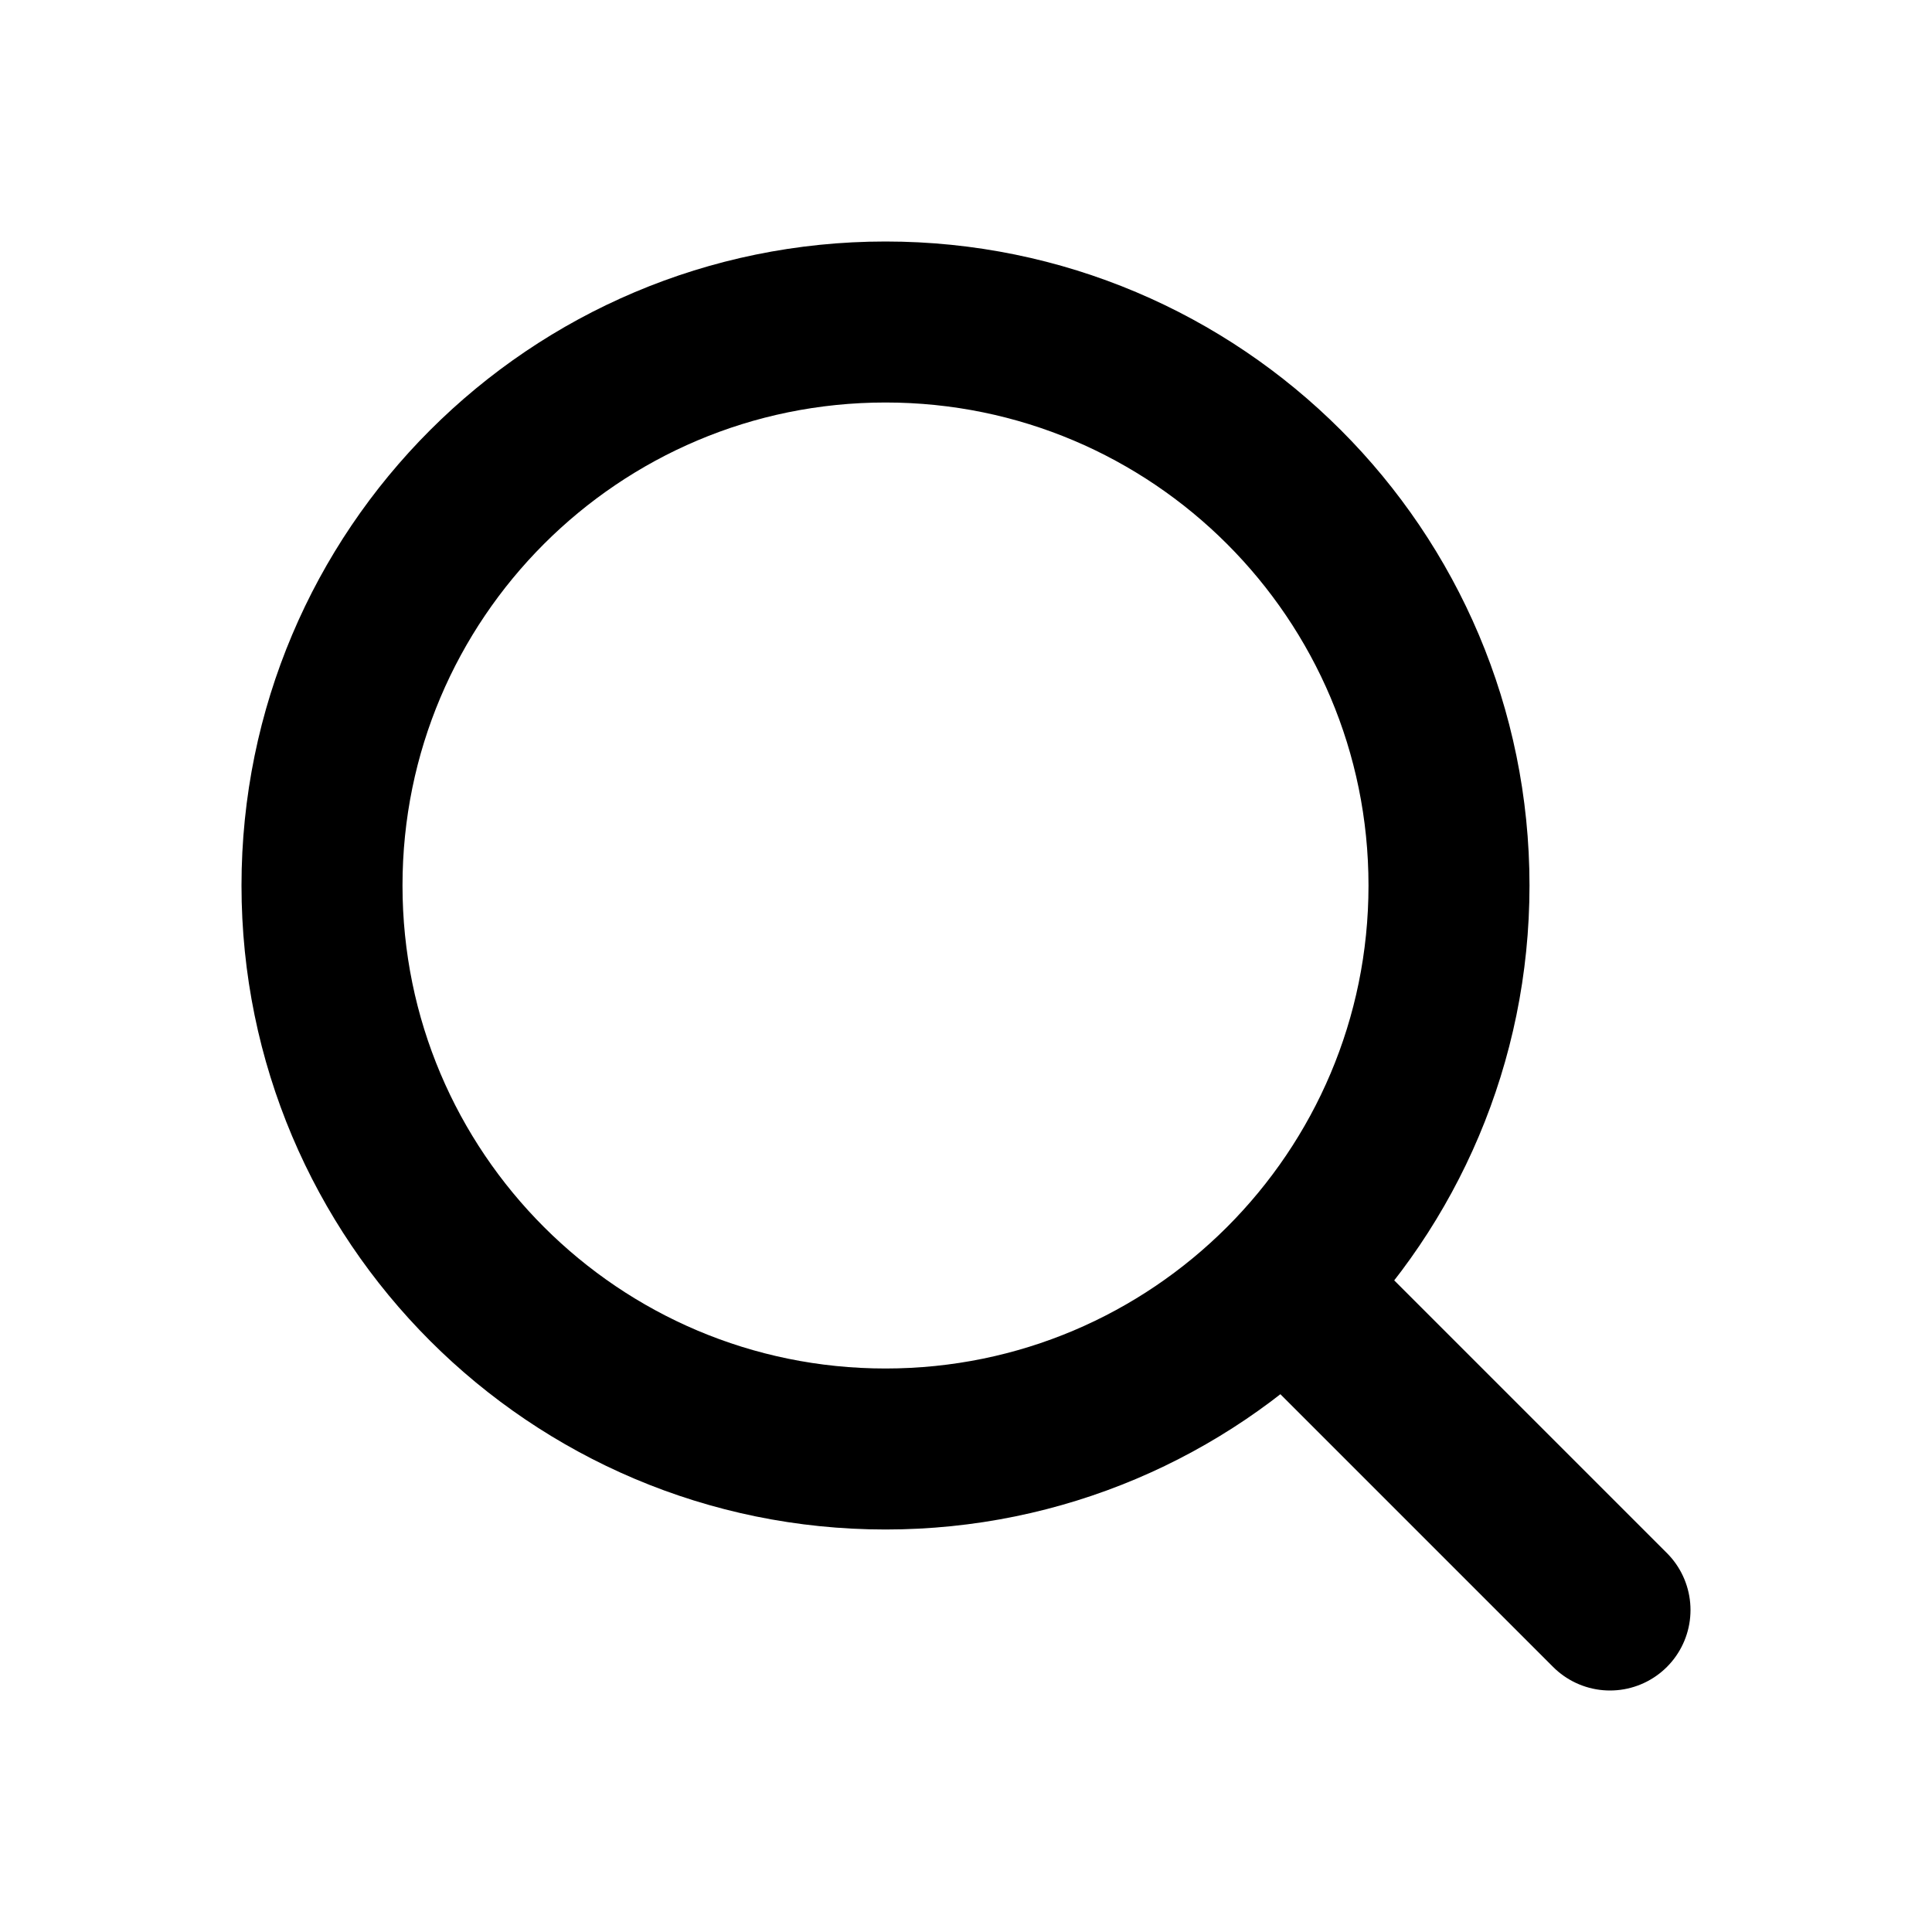
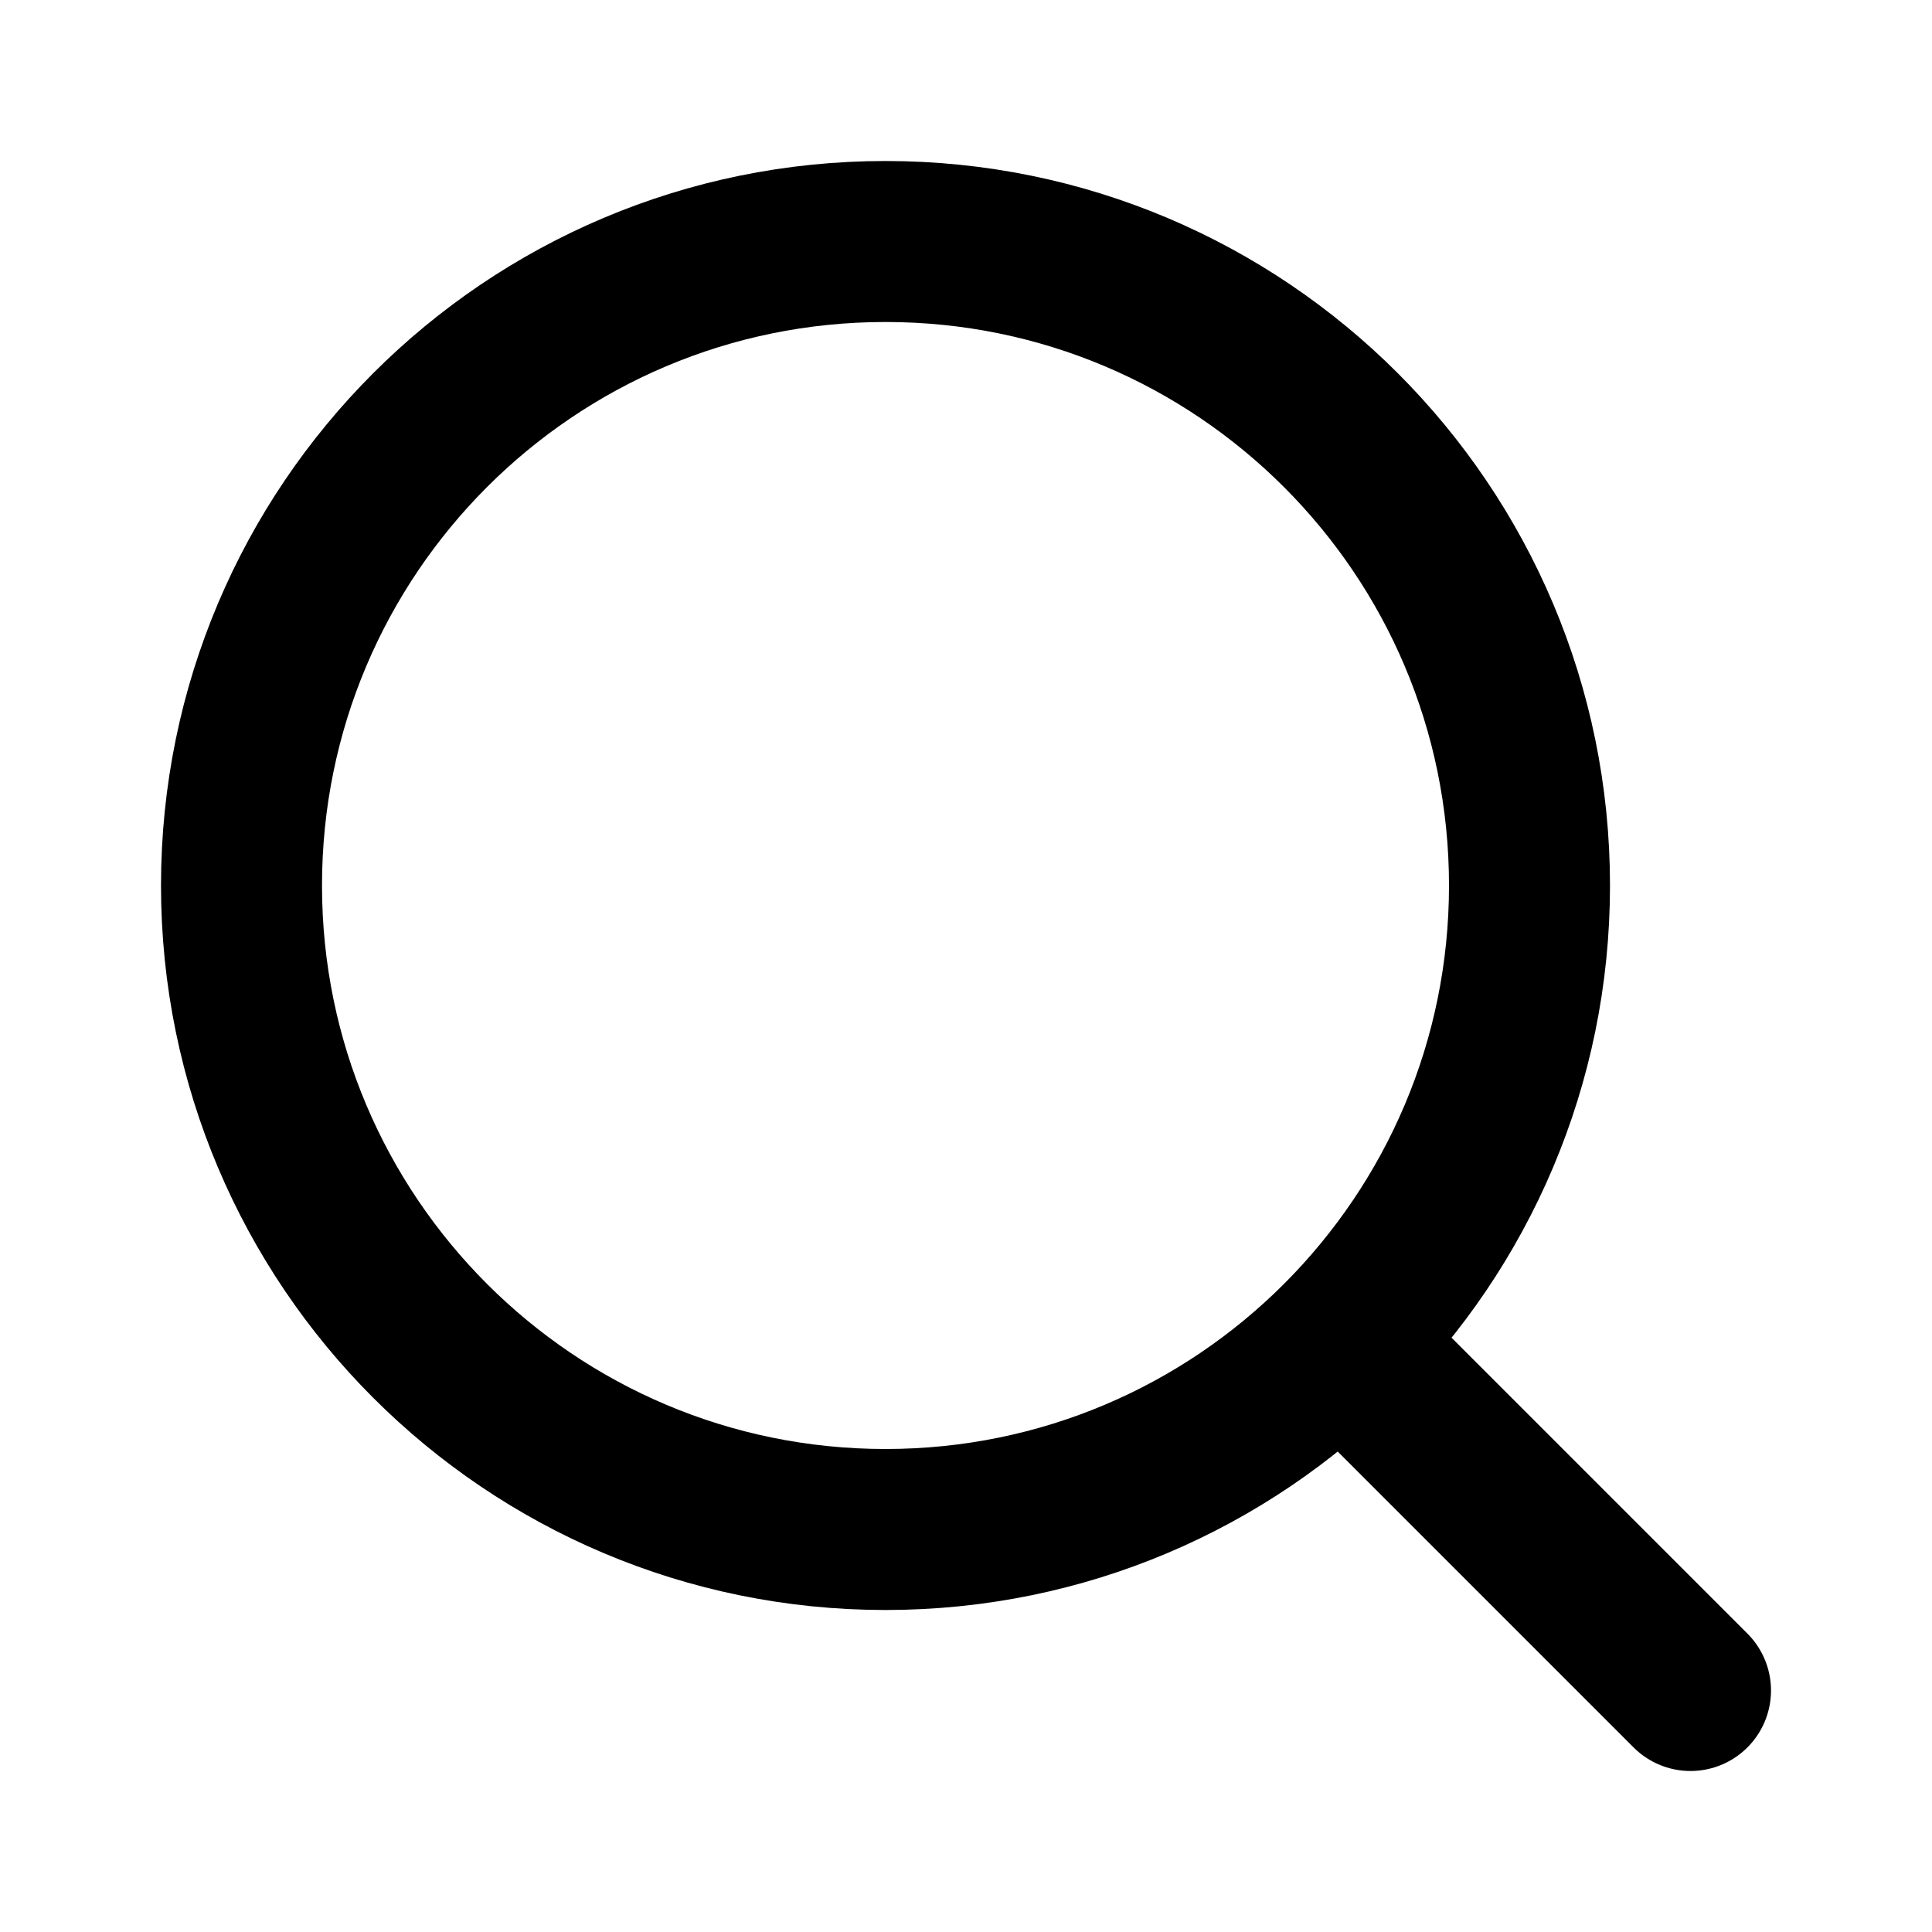
<svg xmlns="http://www.w3.org/2000/svg" width="24" height="24" viewBox="0 0 24 24" fill="none" stroke="#000" stroke-width="2" stroke-linecap="round" stroke-linejoin="round">
-   <circle cx="11" cy="11" r="7" />
-   <path d="M20 20l-3.5-3.5" />
+   <path d="m21 21-4.34-4.34" />
+   <circle cx="11" cy="11" r="8" />
</svg>
